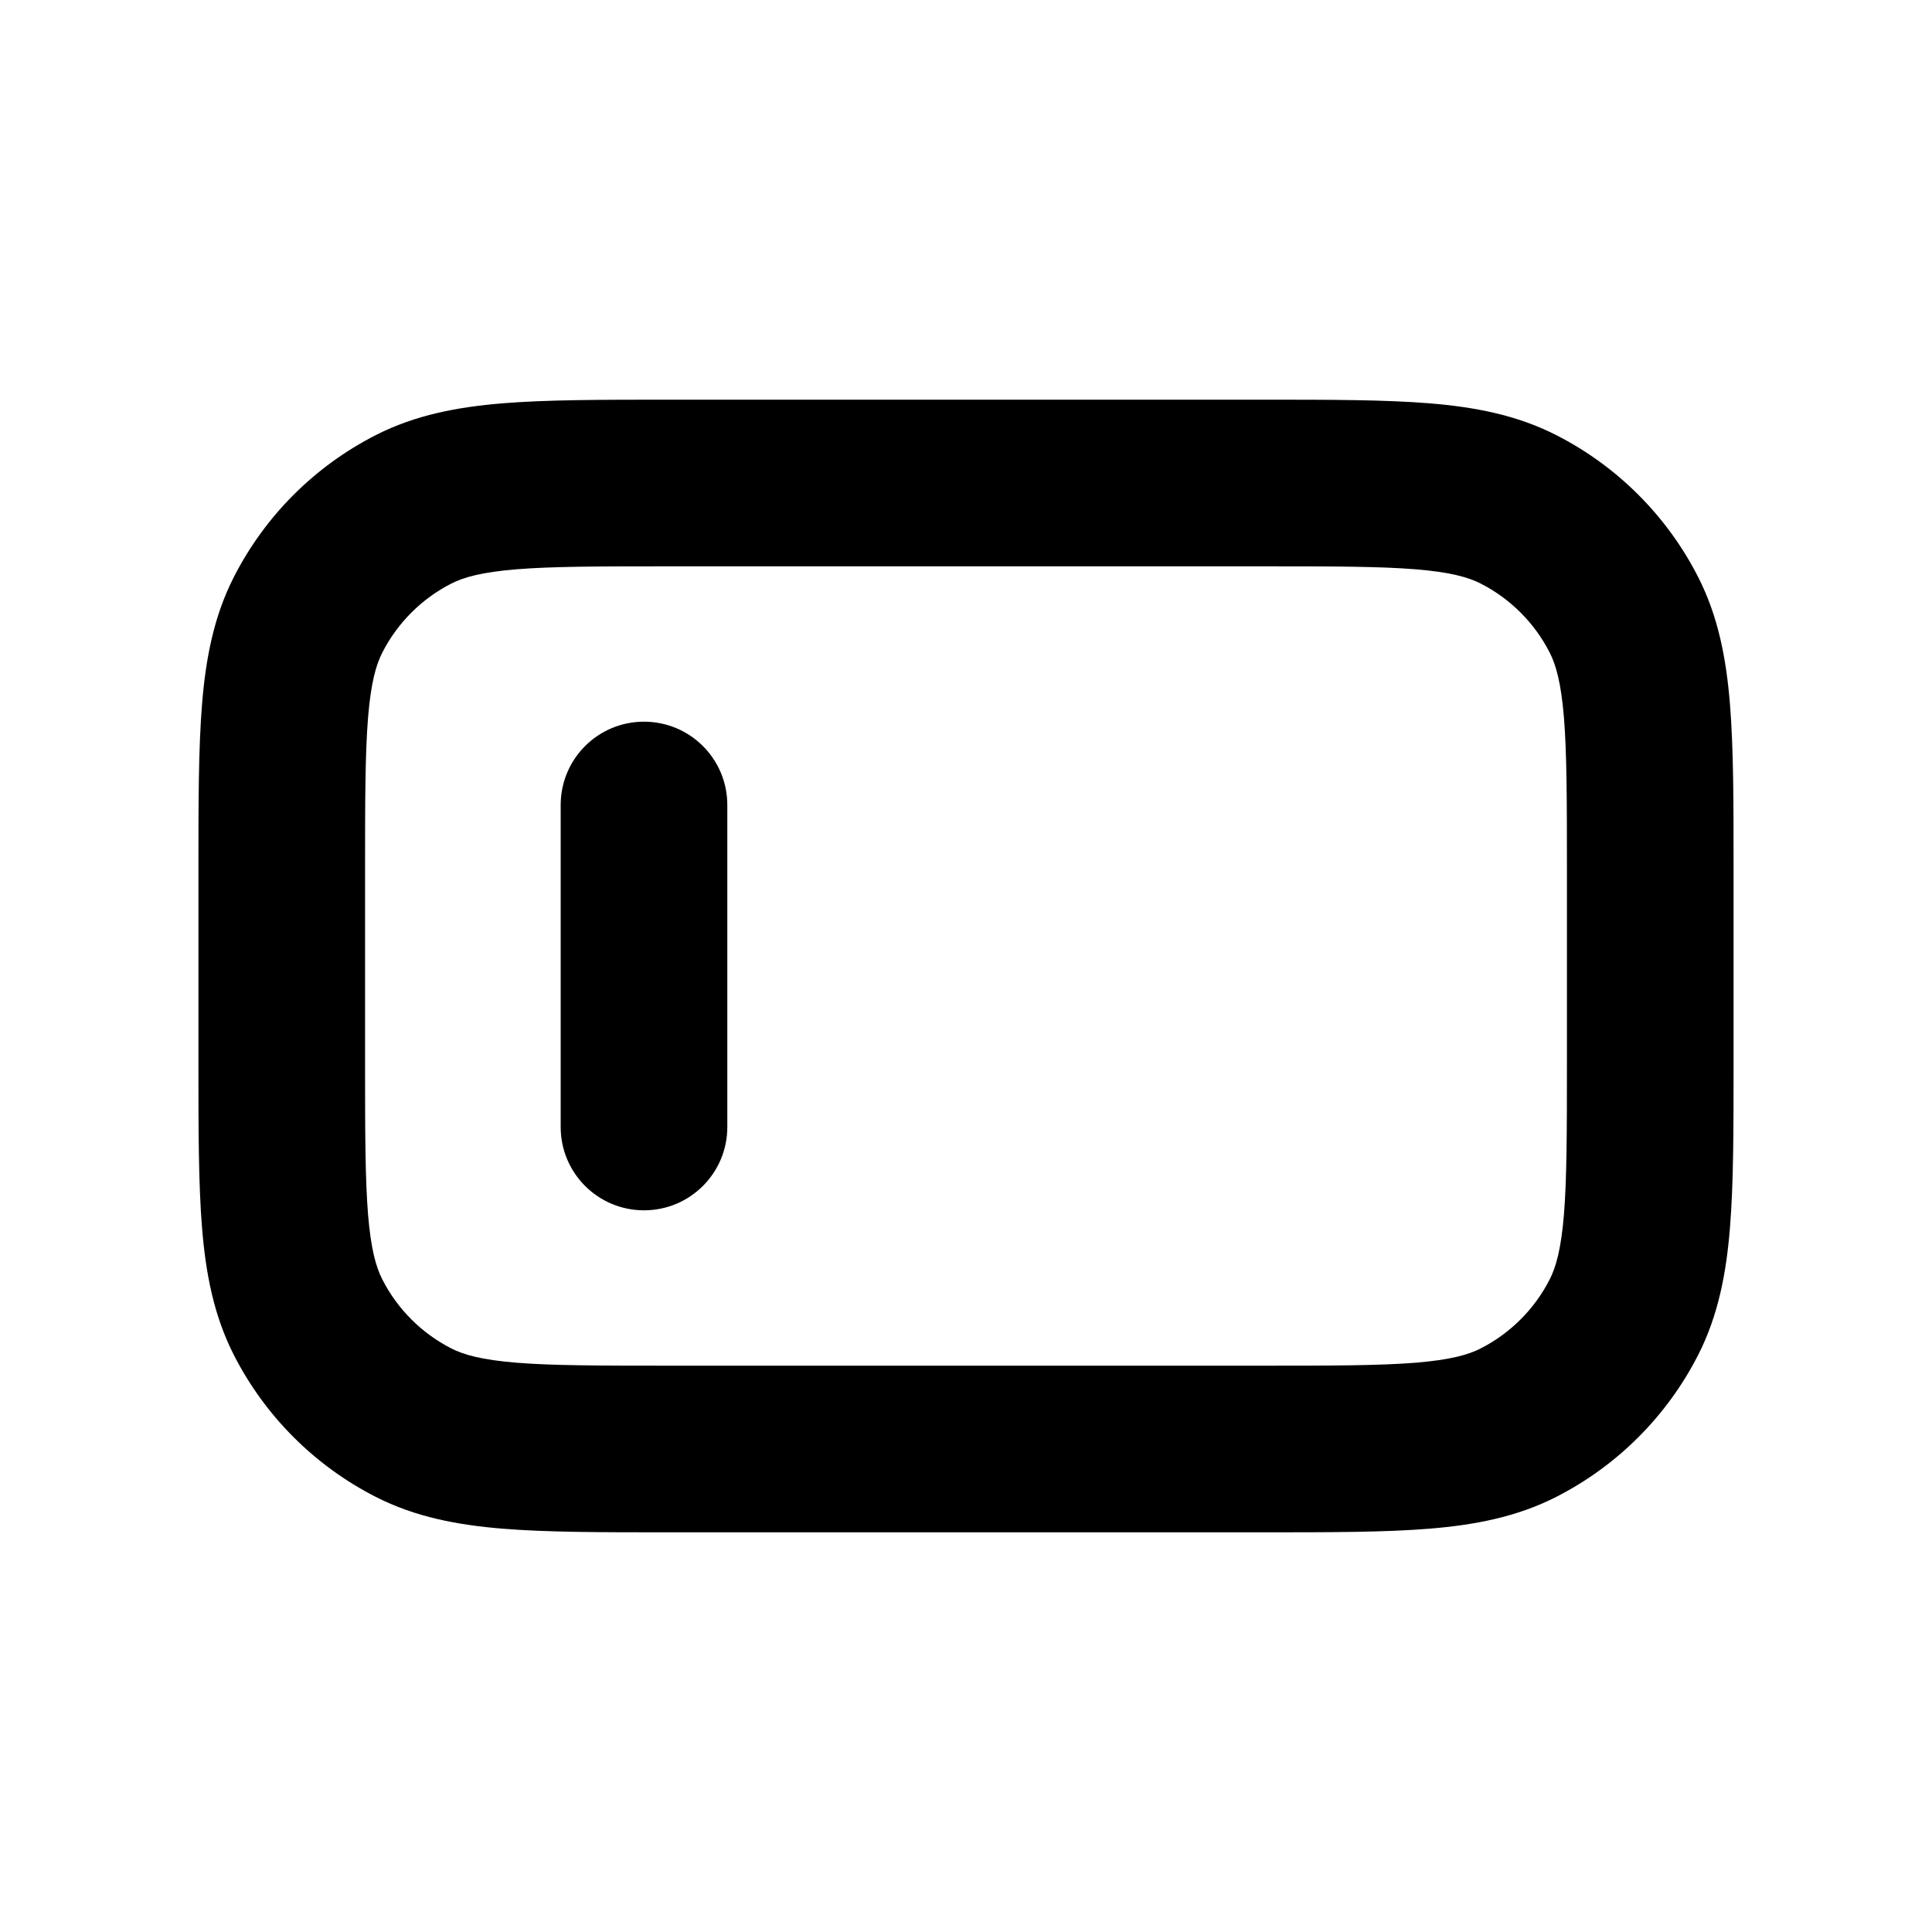
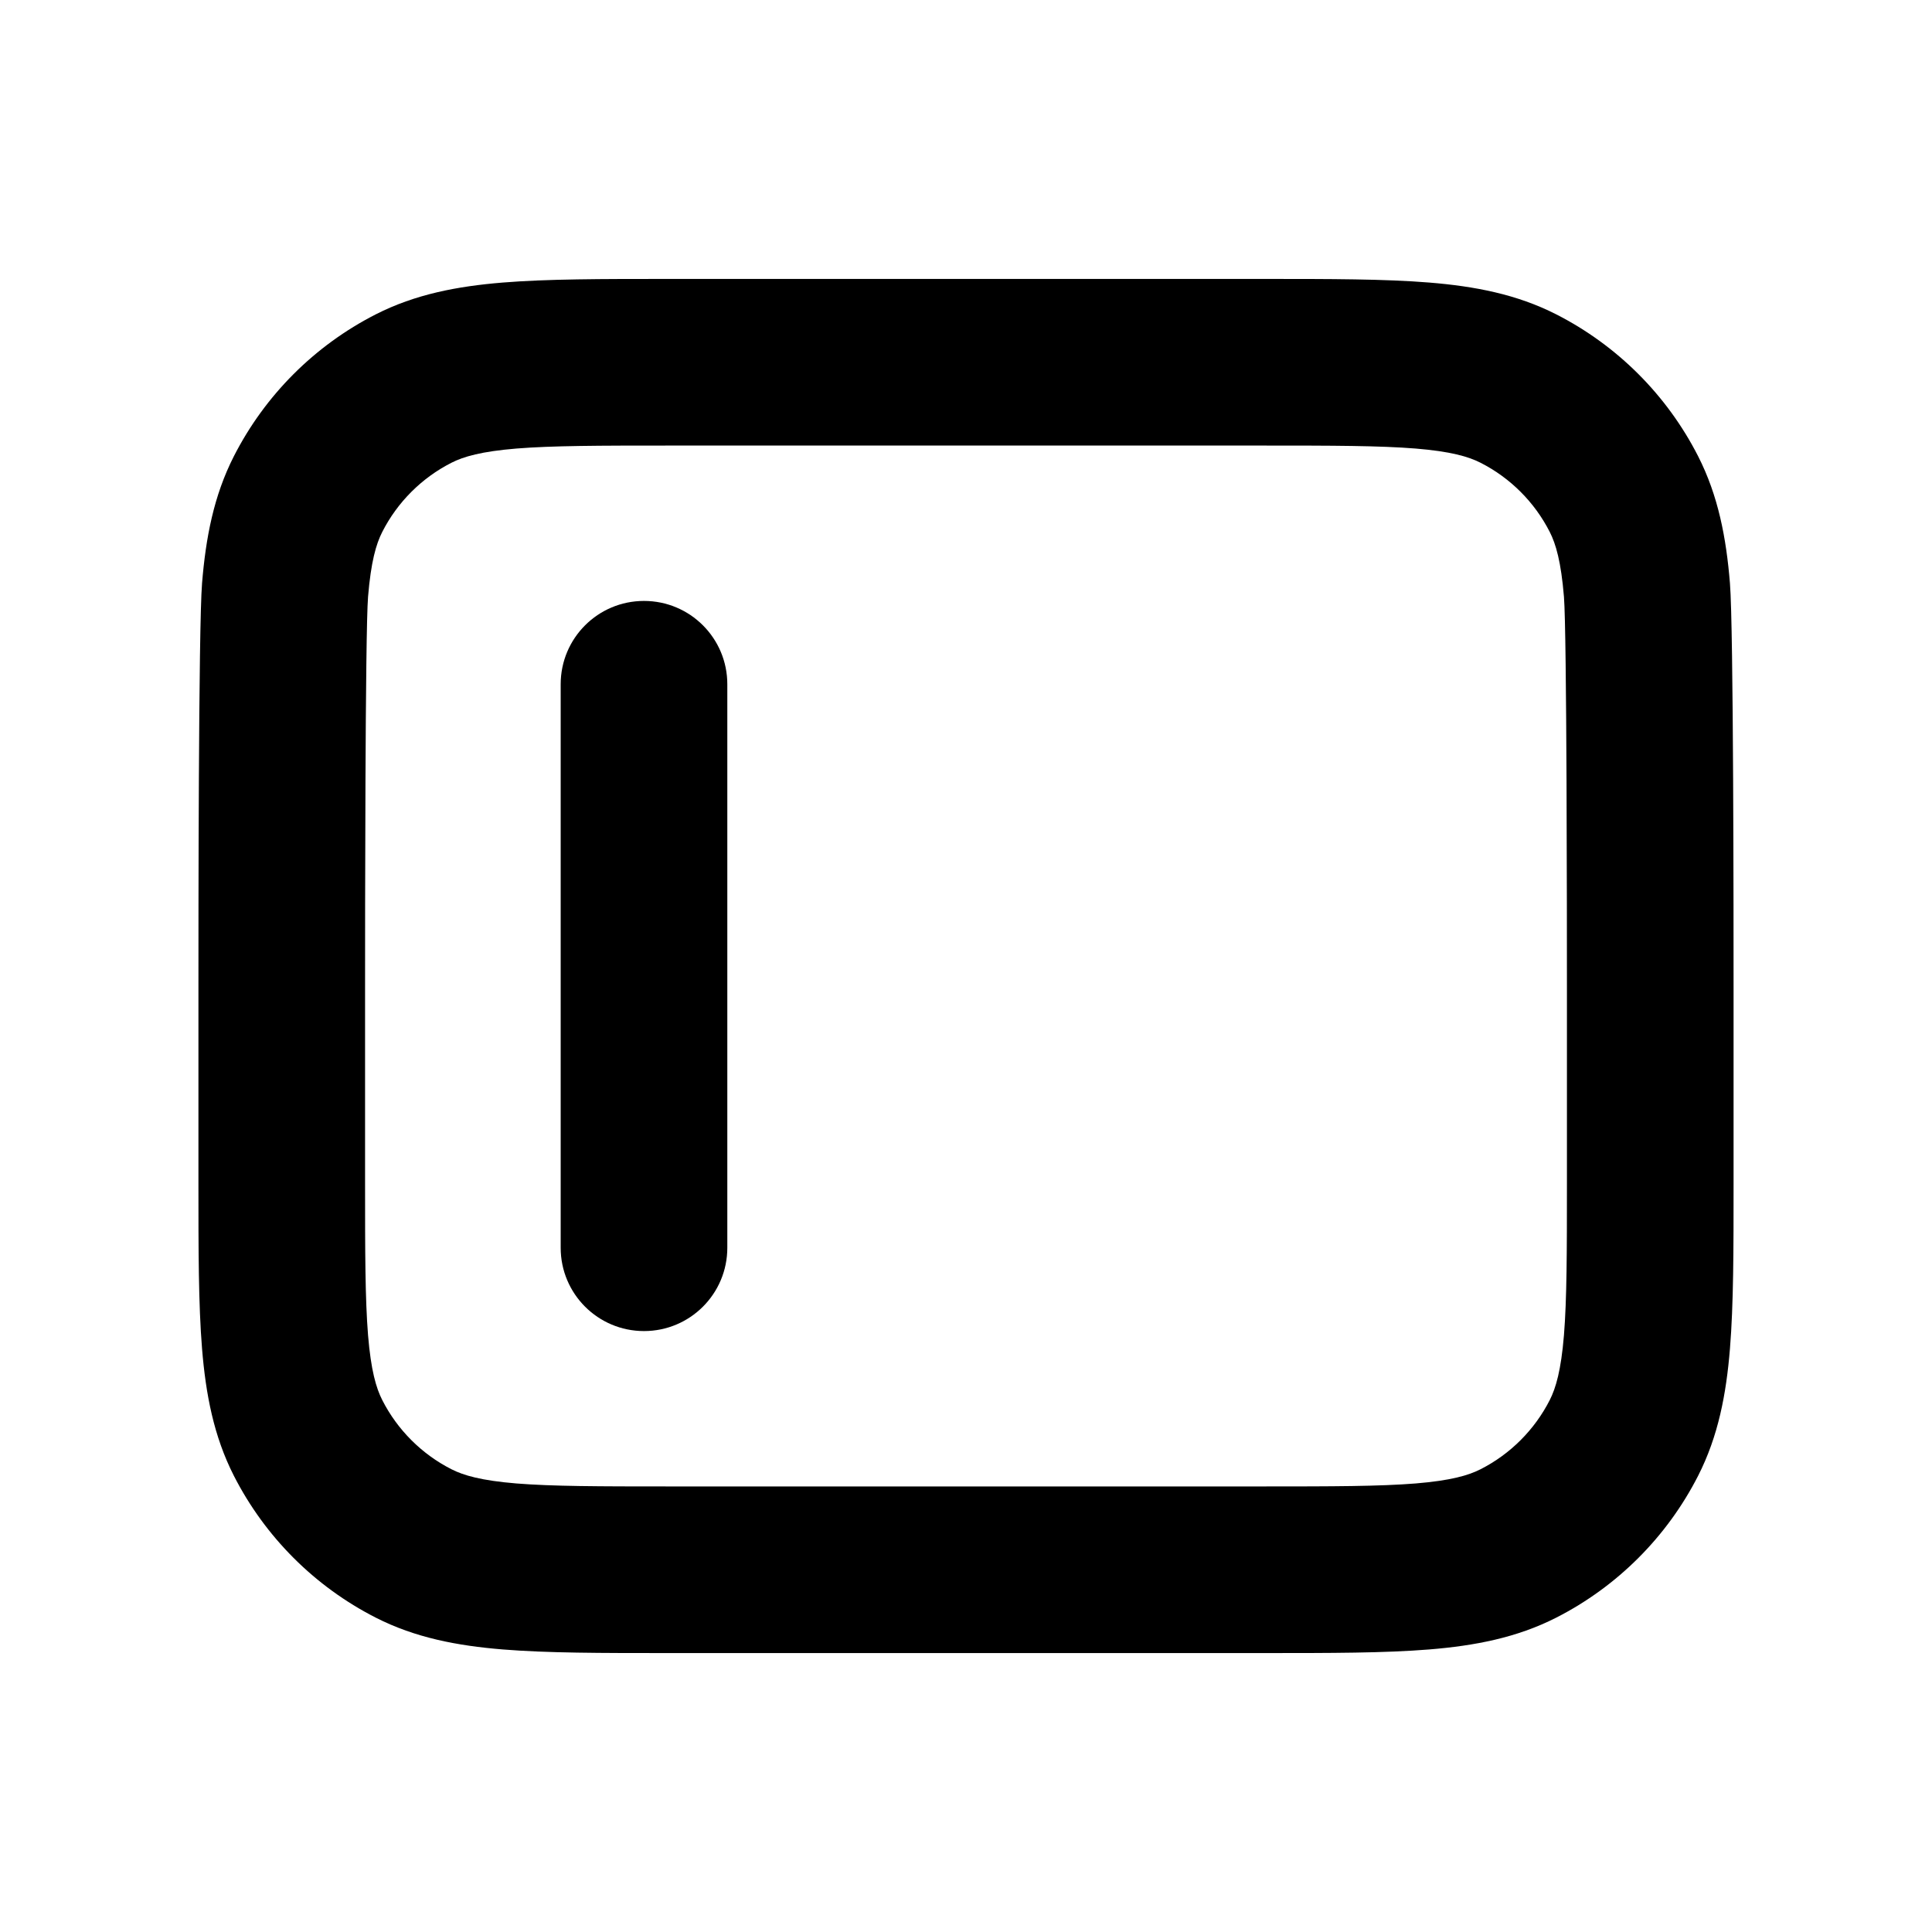
<svg xmlns="http://www.w3.org/2000/svg" width="24" height="24" fill="none" viewBox="0 0 24 24">
-   <path fill="currentColor" d="M19.465 10.8C19.465 9.943 19.464 9.362 19.428 8.914C19.392 8.478 19.328 8.258 19.251 8.107C19.063 7.738 18.762 7.437 18.393 7.249C18.242 7.172 18.022 7.108 17.586 7.072C17.138 7.036 16.557 7.035 15.7 7.035H8.3C7.443 7.035 6.862 7.036 6.414 7.072C5.978 7.108 5.758 7.172 5.607 7.249C5.238 7.437 4.937 7.738 4.749 8.107C4.672 8.258 4.608 8.478 4.572 8.914C4.536 9.362 4.535 9.943 4.535 10.8V13.2C4.535 14.057 4.536 14.638 4.572 15.086C4.608 15.522 4.672 15.742 4.749 15.893C4.937 16.262 5.238 16.563 5.607 16.751C5.758 16.828 5.978 16.892 6.414 16.928C6.862 16.964 7.443 16.965 8.3 16.965H15.7C16.557 16.965 17.138 16.964 17.586 16.928C18.022 16.892 18.242 16.828 18.393 16.751C18.762 16.563 19.063 16.262 19.251 15.893C19.328 15.742 19.392 15.522 19.428 15.086C19.464 14.638 19.465 14.057 19.465 13.2V10.8ZM6.965 14V10C6.965 9.428 7.428 8.965 8 8.965C8.572 8.965 9.035 9.428 9.035 10V14C9.035 14.572 8.572 15.035 8 15.035C7.428 15.035 6.965 14.572 6.965 14ZM21.535 13.2C21.535 14.023 21.535 14.703 21.49 15.255C21.444 15.819 21.345 16.341 21.095 16.832C20.708 17.591 20.091 18.208 19.332 18.595C18.841 18.845 18.319 18.944 17.755 18.99C17.203 19.035 16.523 19.035 15.7 19.035H8.3C7.477 19.035 6.797 19.035 6.245 18.99C5.681 18.944 5.159 18.845 4.668 18.595C3.909 18.208 3.292 17.591 2.905 16.832C2.655 16.341 2.556 15.819 2.51 15.255C2.465 14.703 2.465 14.023 2.465 13.2V10.8C2.465 9.977 2.465 9.297 2.51 8.745C2.556 8.181 2.655 7.659 2.905 7.168C3.292 6.409 3.909 5.792 4.668 5.405C5.159 5.155 5.681 5.056 6.245 5.01C6.797 4.965 7.477 4.965 8.3 4.965H15.7C16.523 4.965 17.203 4.965 17.755 5.01C18.319 5.056 18.841 5.155 19.332 5.405C20.091 5.792 20.708 6.409 21.095 7.168C21.345 7.659 21.444 8.181 21.49 8.745C21.535 9.297 21.535 9.977 21.535 10.8V13.2Z" />
+   <path fill="currentColor" d="M19.465 12.3C19.465 11.443 19.464 7.862 19.428 7.414C19.392 6.978 19.328 6.758 19.251 6.607C19.063 6.238 18.762 5.937 18.393 5.749C18.242 5.672 18.022 5.608 17.586 5.572C17.138 5.536 16.557 5.535 15.7 5.535H8.3C7.443 5.535 6.862 5.536 6.414 5.572C5.978 5.608 5.758 5.672 5.607 5.749C5.238 5.937 4.937 6.238 4.749 6.607C4.672 6.758 4.608 6.978 4.572 7.414C4.536 7.862 4.535 11.443 4.535 12.3V14.7C4.535 15.557 4.536 16.138 4.572 16.586C4.608 17.022 4.672 17.242 4.749 17.393C4.937 17.762 5.238 18.063 5.607 18.251C5.758 18.328 5.978 18.392 6.414 18.428C6.862 18.464 7.443 18.465 8.3 18.465H15.7C16.557 18.465 17.138 18.464 17.586 18.428C18.022 18.392 18.242 18.328 18.393 18.251C18.762 18.063 19.063 17.762 19.251 17.393C19.328 17.242 19.392 17.022 19.428 16.586C19.464 16.138 19.465 15.557 19.465 14.7V12.3ZM6.965 15.5V8.5C6.965 7.928 7.428 7.465 8 7.465C8.572 7.465 9.035 7.928 9.035 8.5V15.5C9.035 16.072 8.572 16.535 8 16.535C7.428 16.535 6.965 16.072 6.965 15.5ZM21.535 14.7C21.535 15.523 21.535 16.203 21.49 16.755C21.444 17.319 21.345 17.841 21.095 18.332C20.708 19.091 20.091 19.708 19.332 20.095C18.841 20.345 18.319 20.444 17.755 20.49C17.203 20.535 16.523 20.535 15.7 20.535H8.3C7.477 20.535 6.797 20.535 6.245 20.49C5.681 20.444 5.159 20.345 4.668 20.095C3.909 19.708 3.292 19.091 2.905 18.332C2.655 17.841 2.556 17.319 2.51 16.755C2.465 16.203 2.465 15.523 2.465 14.7V12.3C2.465 11.477 2.465 7.797 2.51 7.245C2.556 6.681 2.655 6.159 2.905 5.668C3.292 4.909 3.909 4.292 4.668 3.905C5.159 3.655 5.681 3.556 6.245 3.51C6.797 3.465 7.477 3.465 8.3 3.465H15.7C16.523 3.465 17.203 3.465 17.755 3.51C18.319 3.556 18.841 3.655 19.332 3.905C20.091 4.292 20.708 4.909 21.095 5.668C21.345 6.159 21.444 6.681 21.49 7.245C21.535 7.797 21.535 11.477 21.535 12.3V14.7Z" />
</svg>
